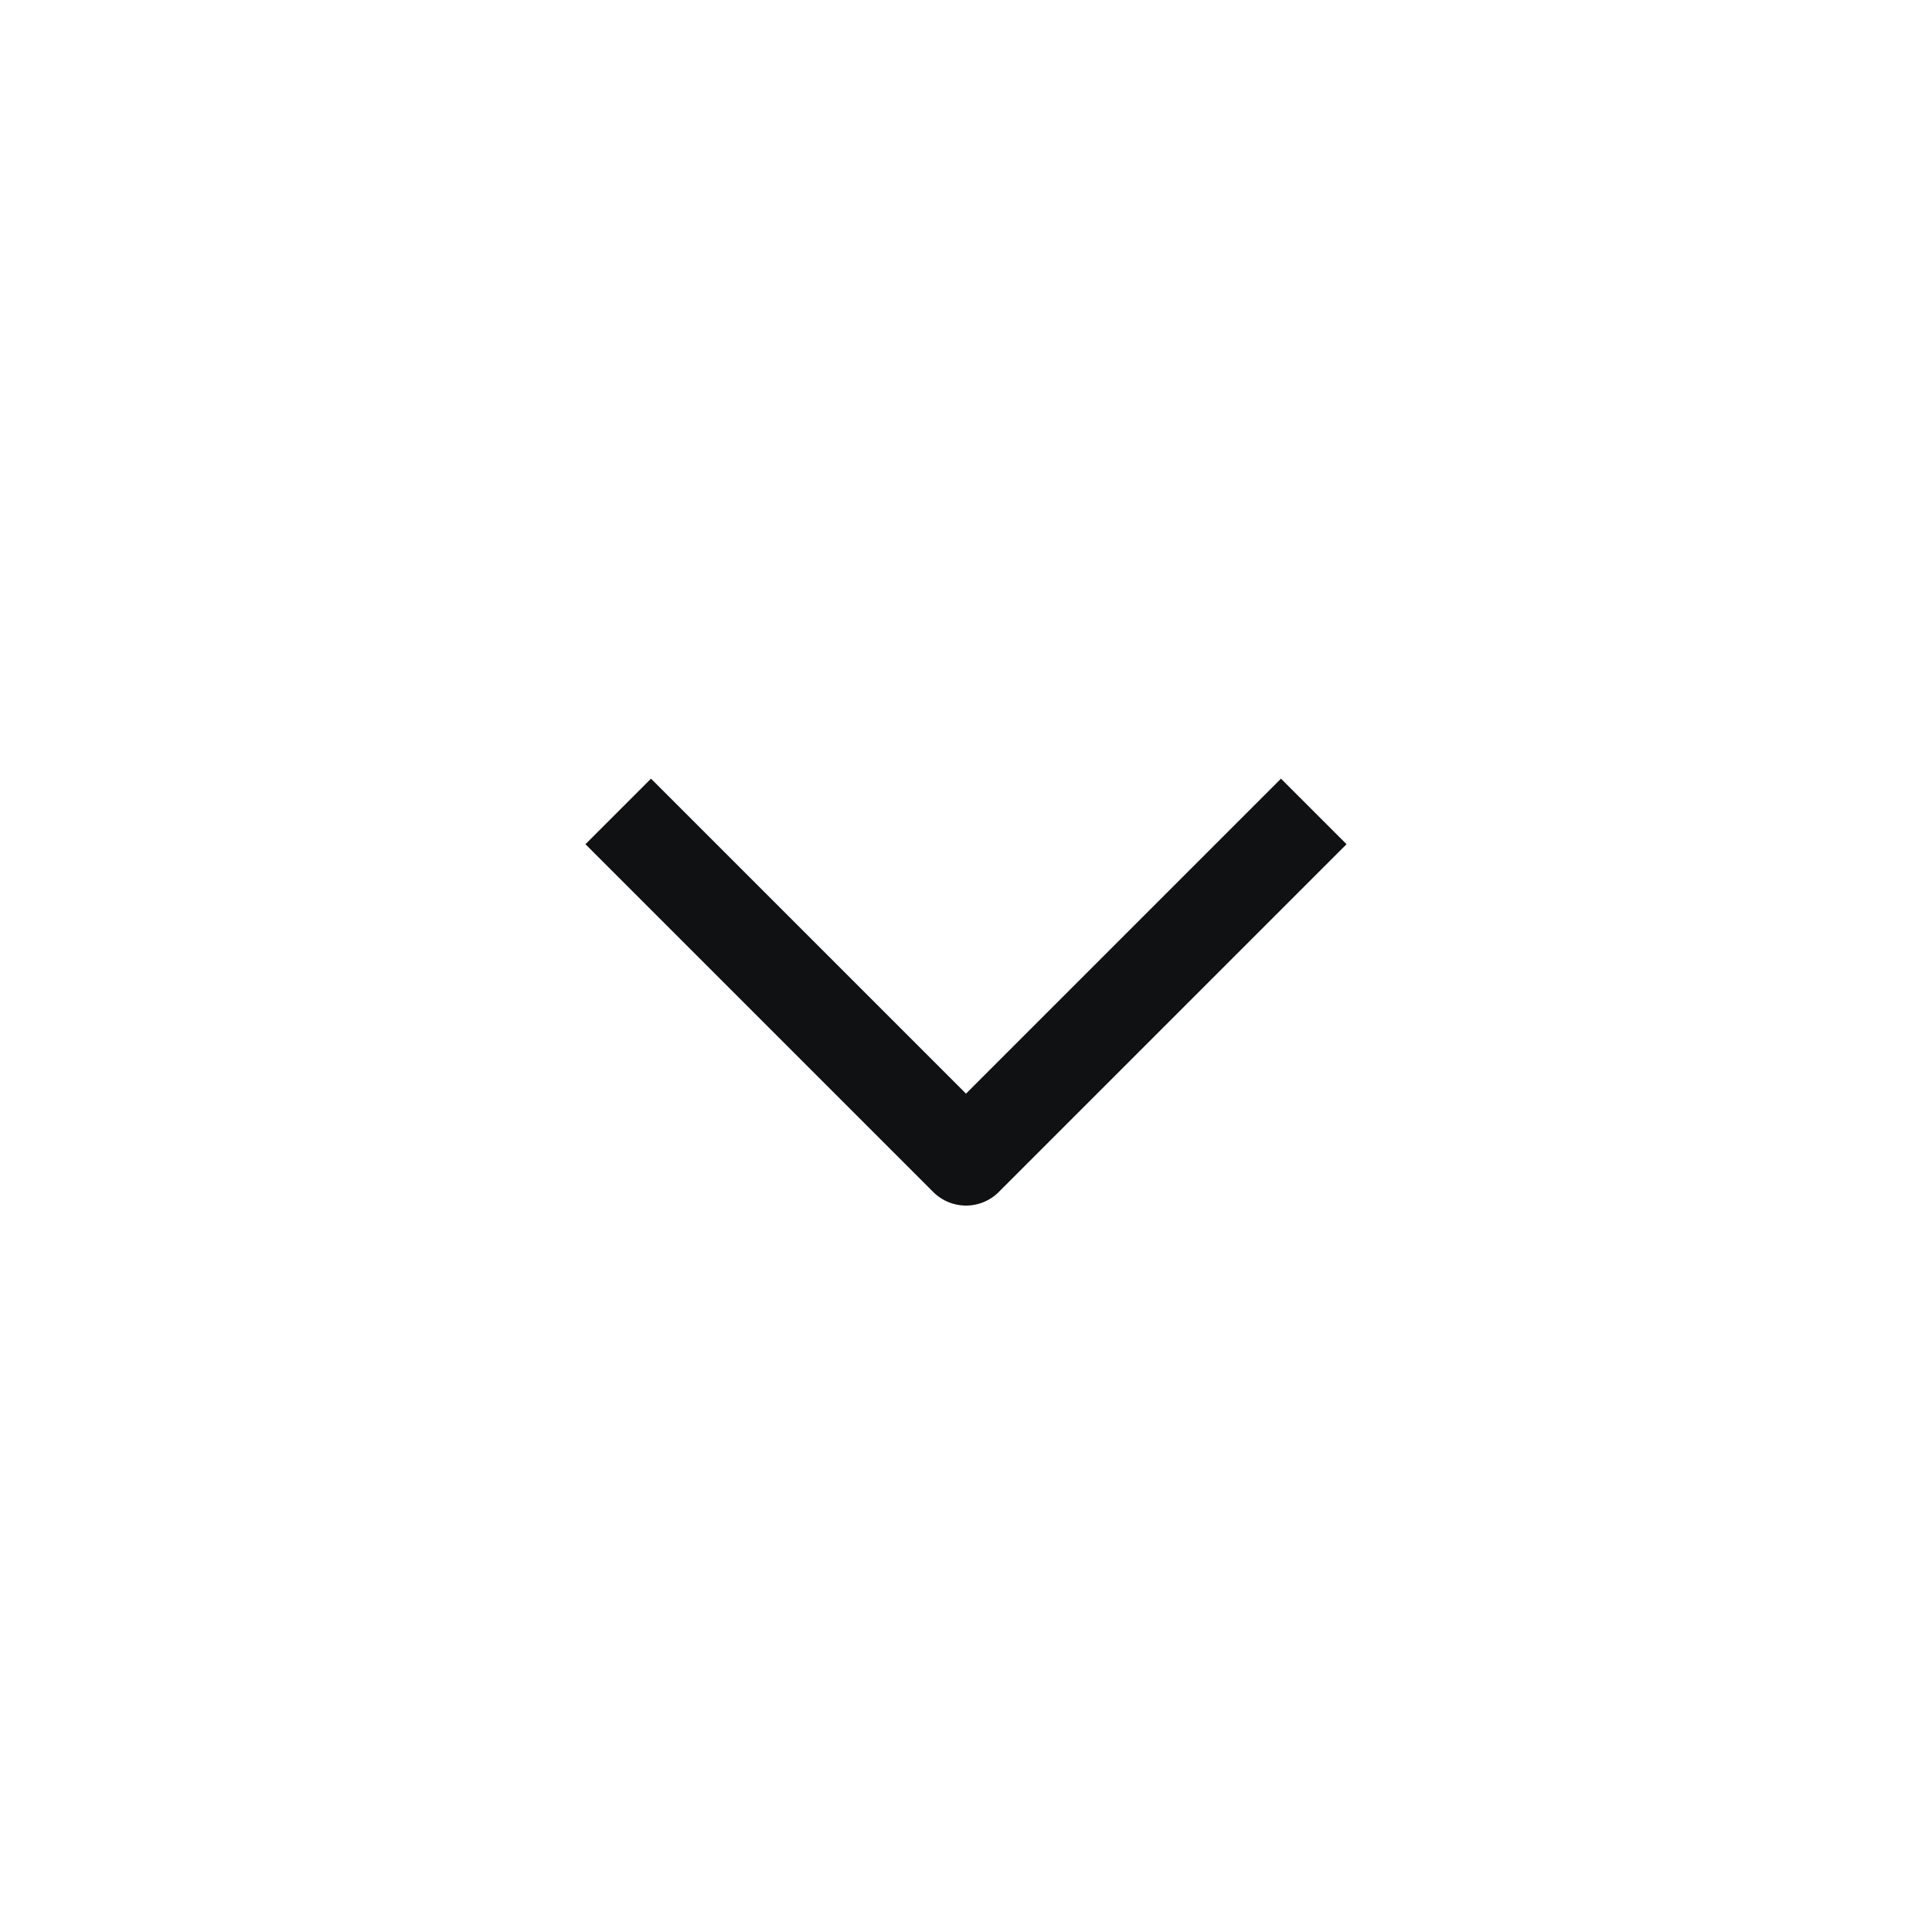
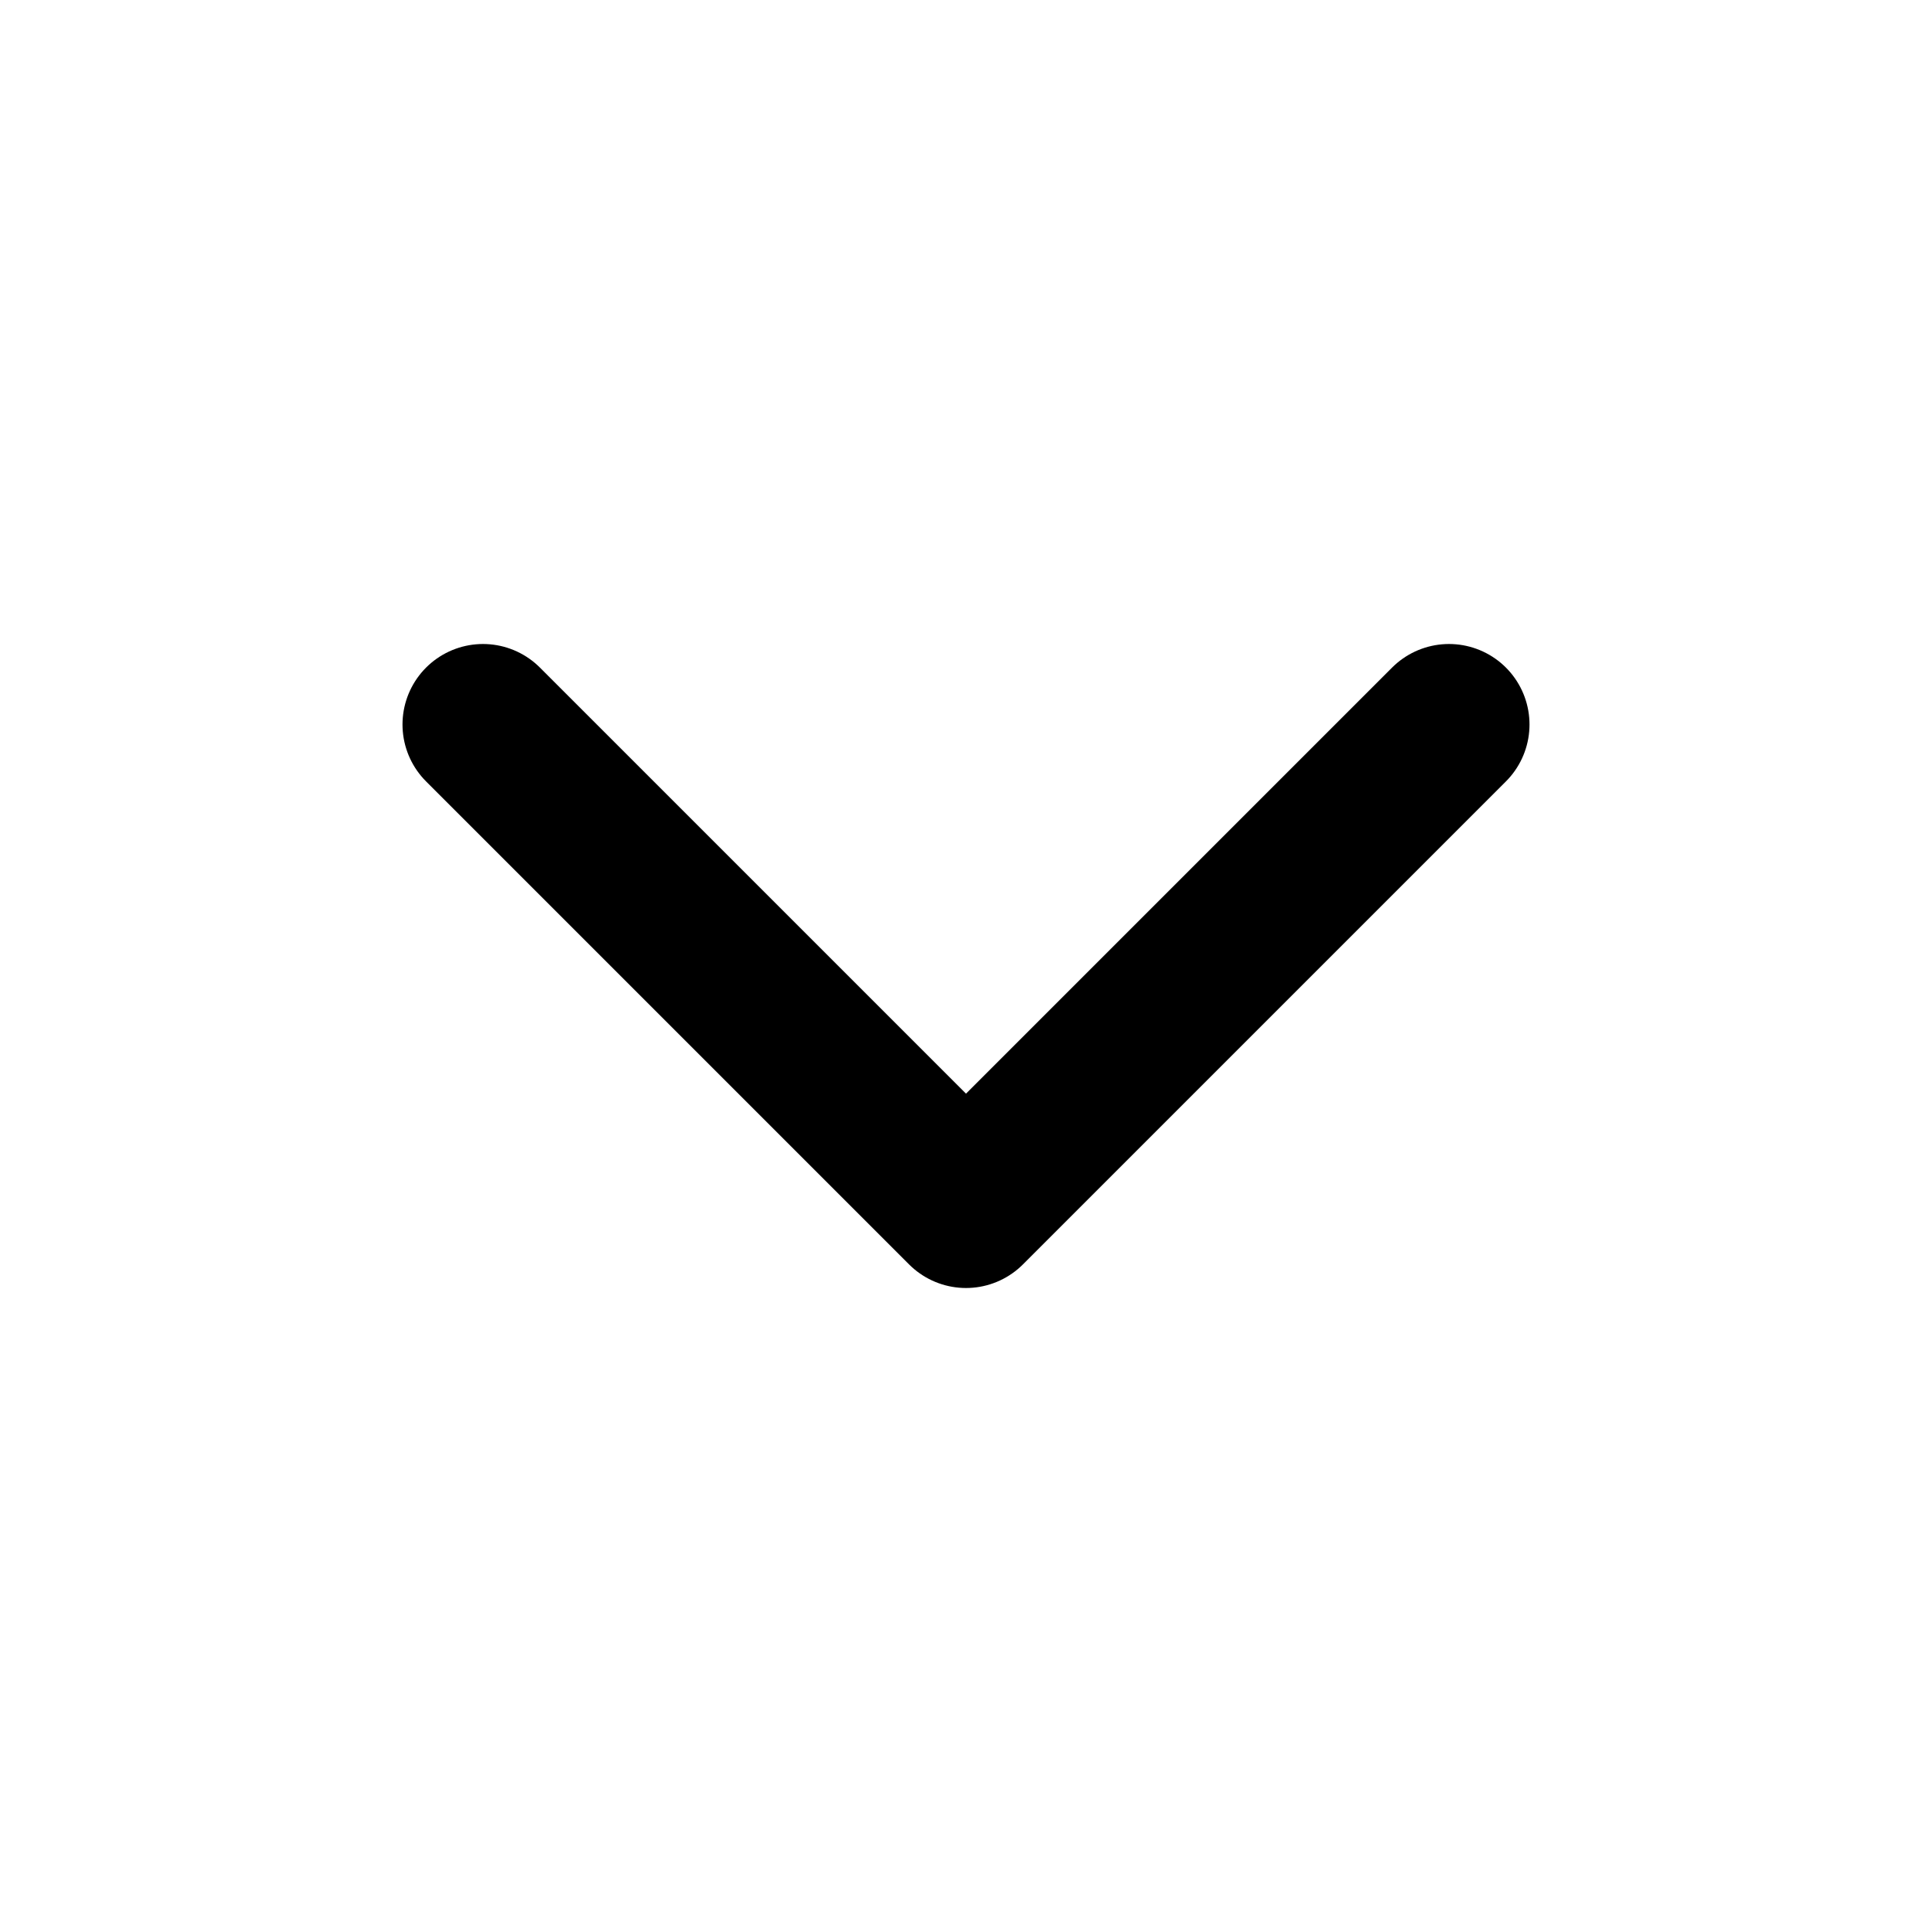
- <svg xmlns="http://www.w3.org/2000/svg" width="25" height="25" viewBox="0 0 25 25" fill="none">
-   <path d="M17 10.5L12.5 15L8 10.5" stroke="#101112" stroke-width="1.2" stroke-linejoin="round" />
+ <svg xmlns="http://www.w3.org/2000/svg" width="24" height="24" viewBox="0 0 24 24" fill="none" stroke="currentColor" stroke-width="2" stroke-linecap="round" stroke-linejoin="round" class="feather feather-chevron-down">
+   <polyline points="6 9 12 15 18 9" />
</svg>
